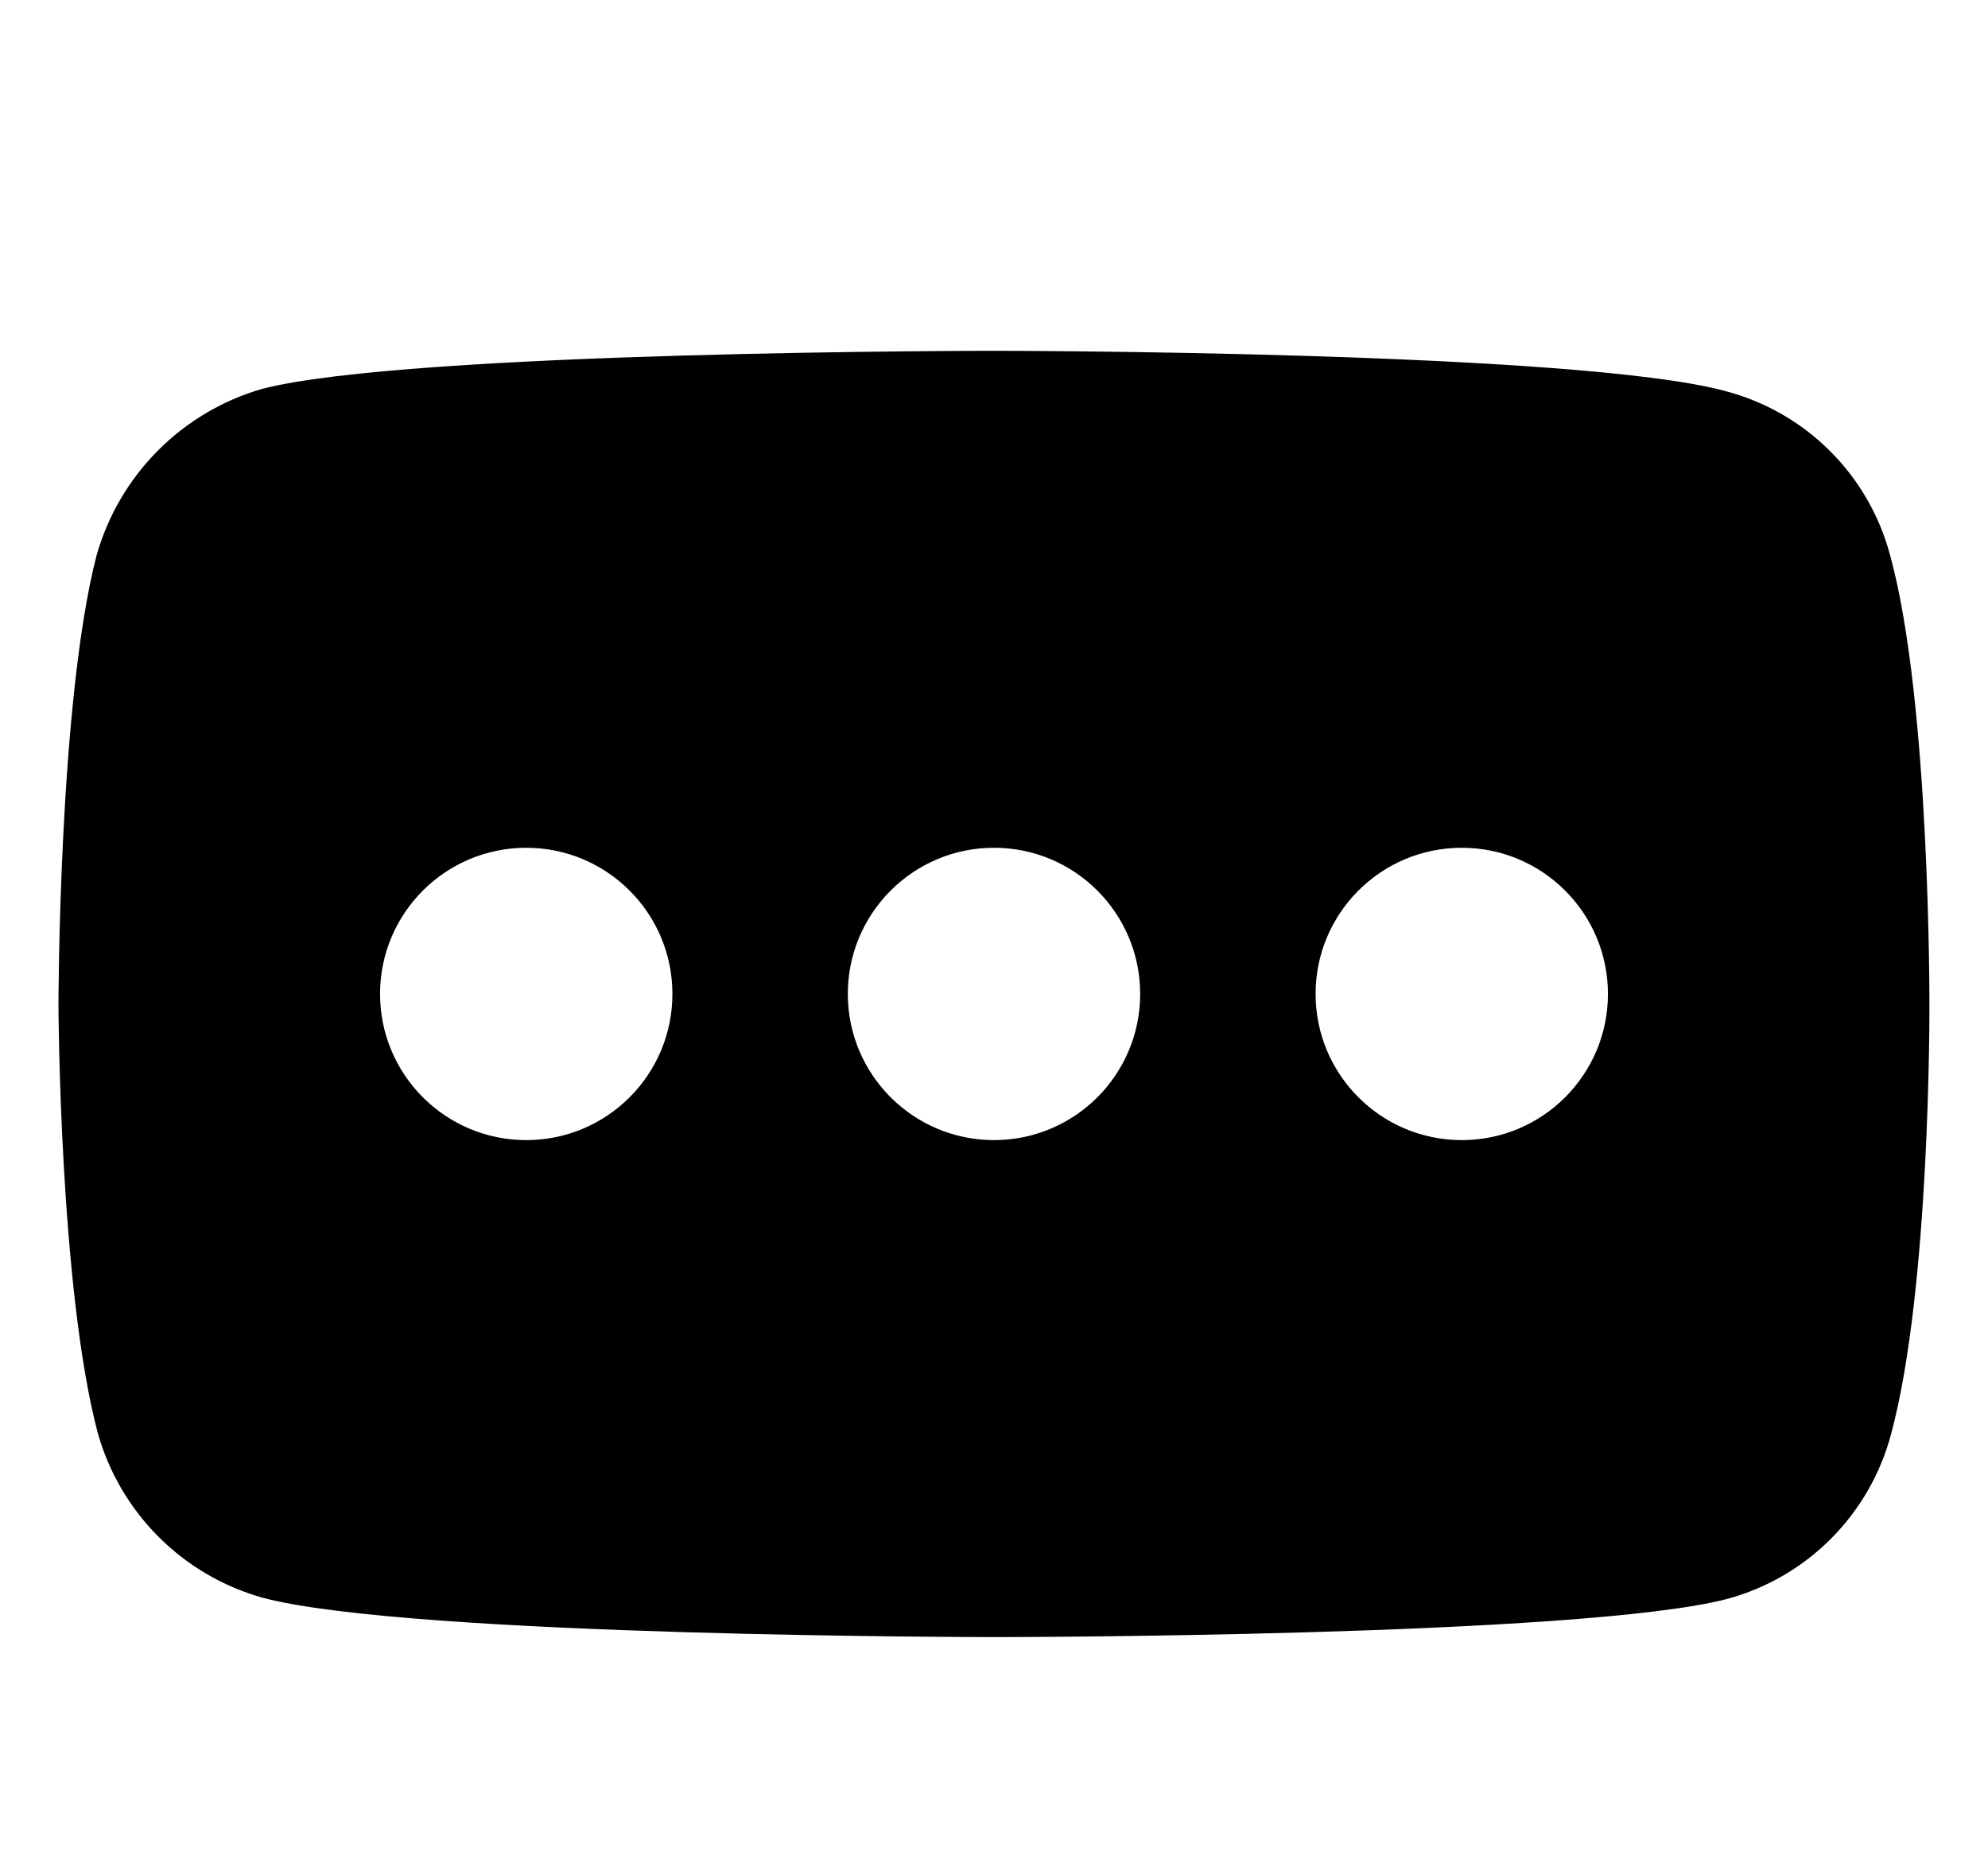
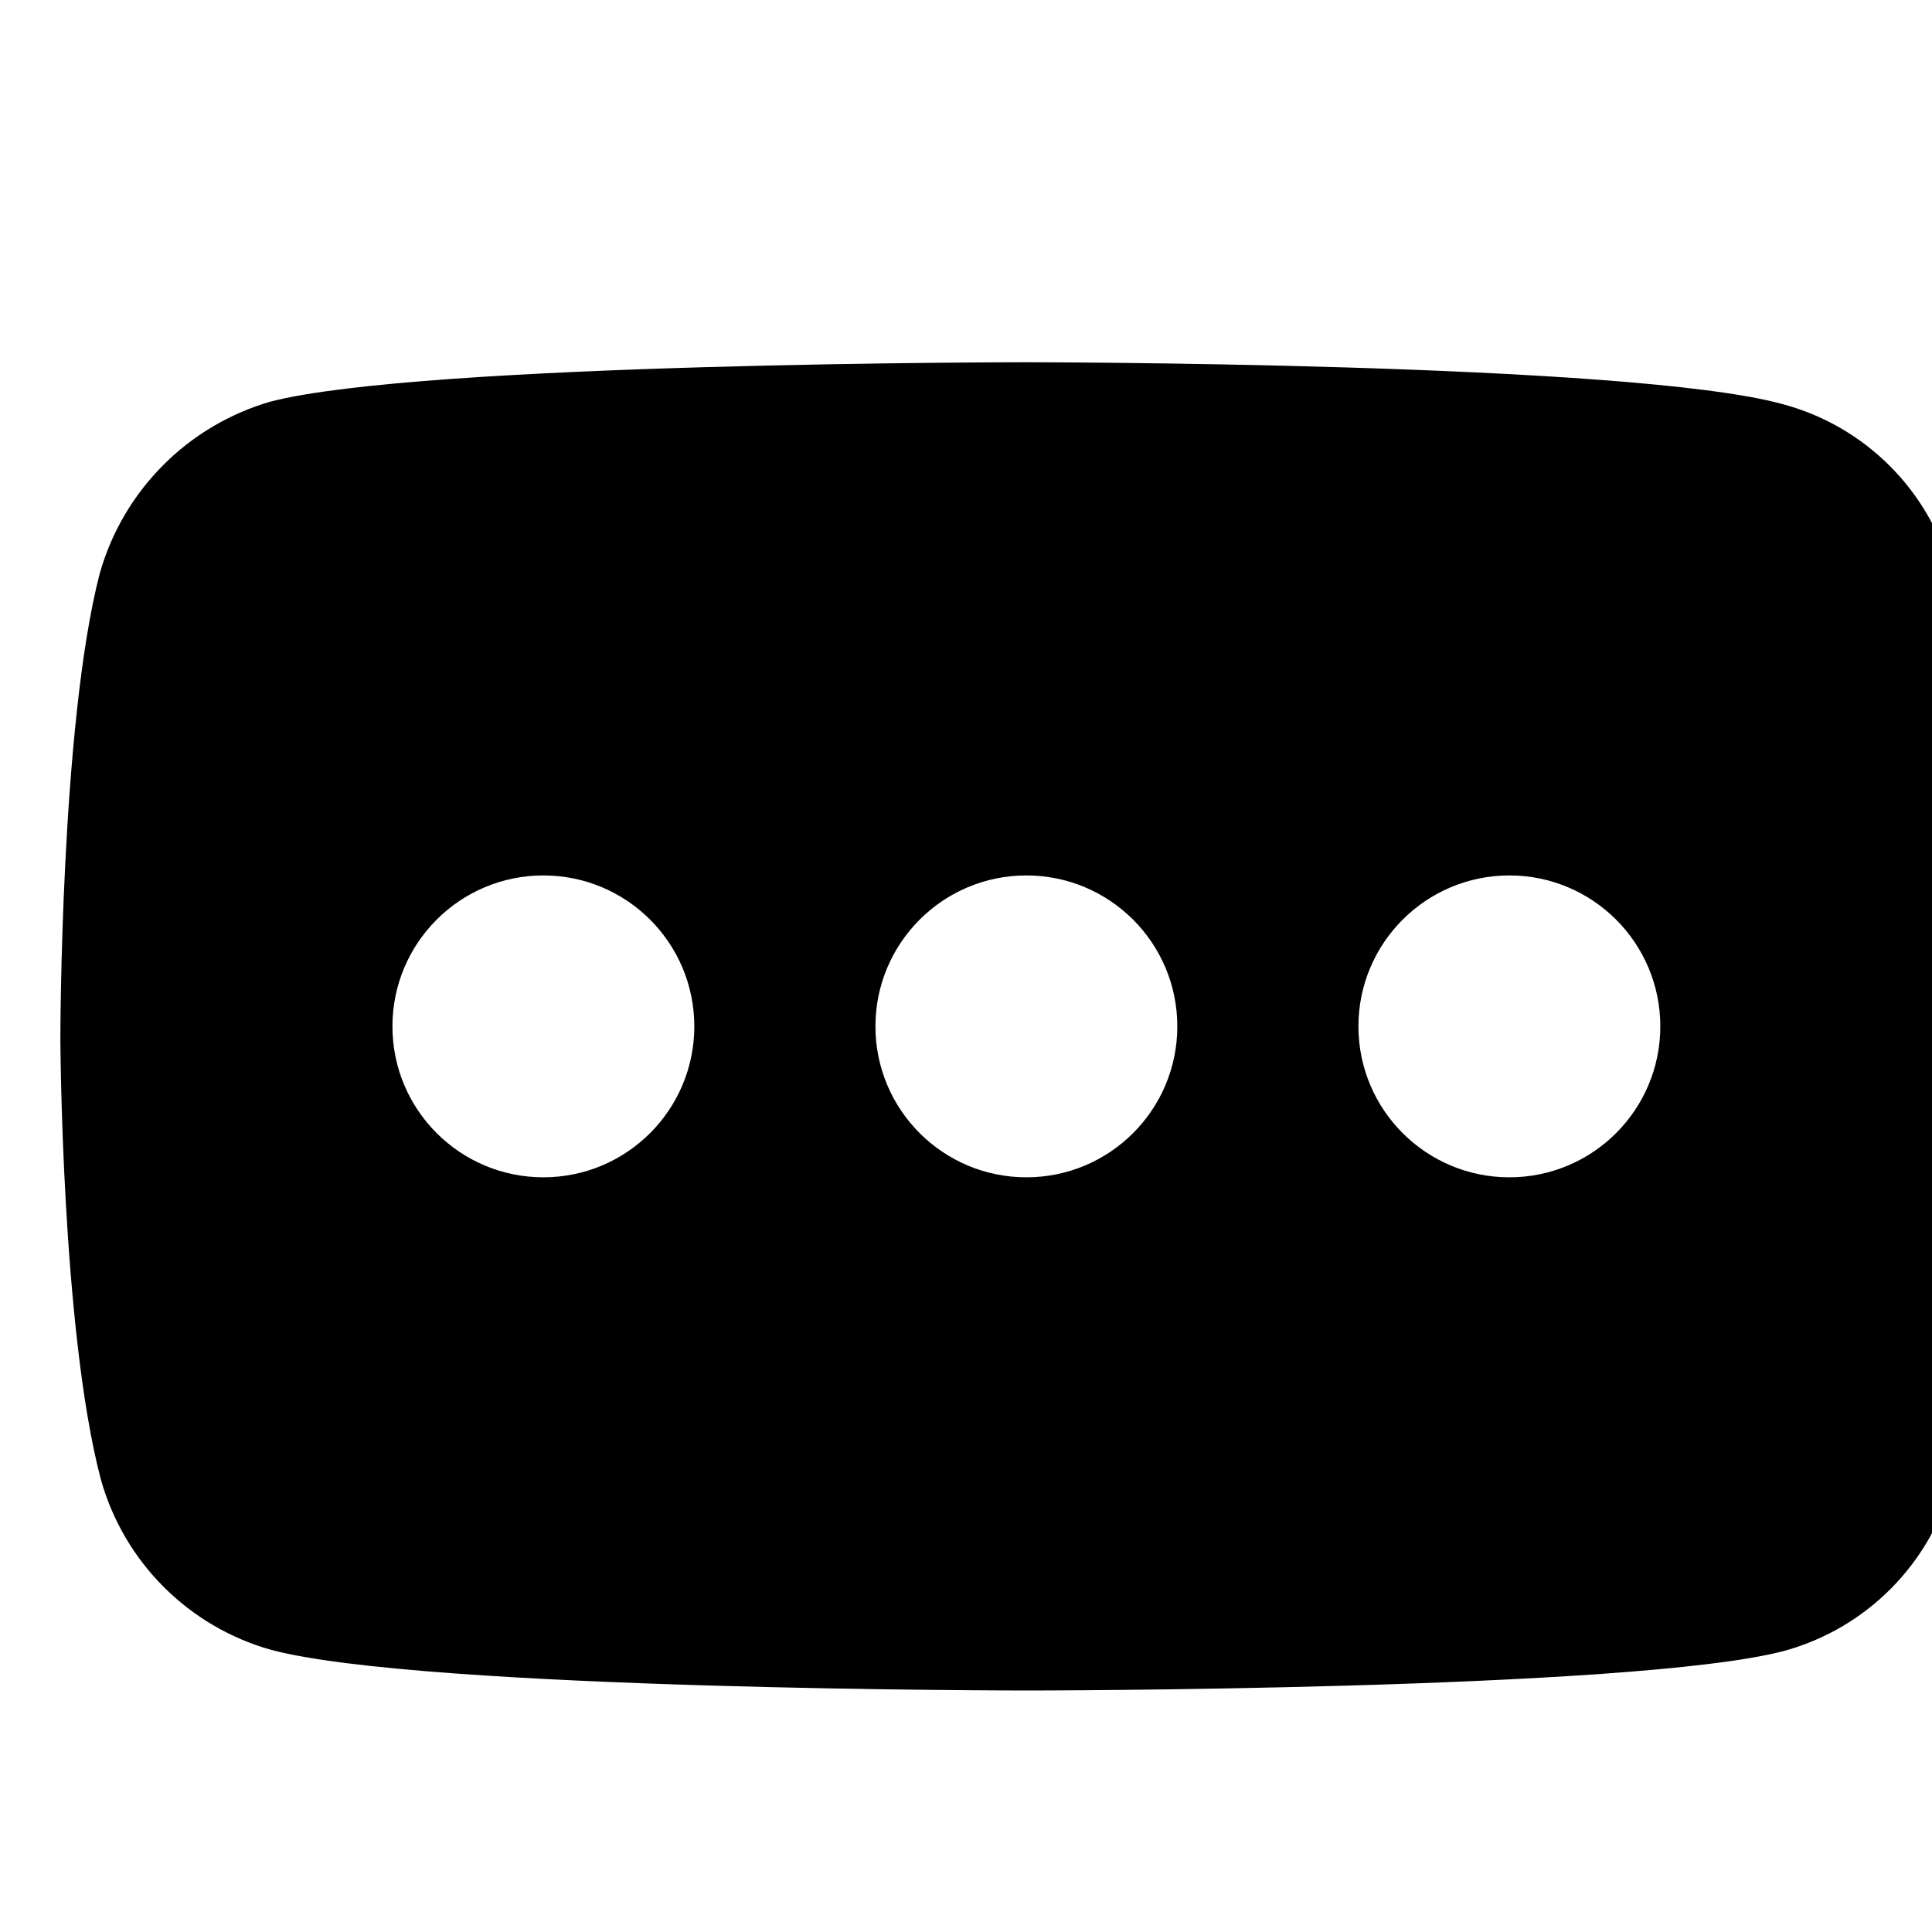
- <svg xmlns="http://www.w3.org/2000/svg" width="17" height="16" viewBox="0 0 17 16">
+ <svg xmlns="http://www.w3.org/2000/svg" width="16" height="16" viewBox="0 0 16 16">
  <path fill-rule="evenodd" clip-rule="evenodd" d="M2.24 3.326C3.493 3 8.494 3 8.494 3s5.01 0 6.266.346a1.975 1.975 0 0 1 1.403 1.403c.346 1.255.336 3.864.336 3.864s.009 2.402-.327 3.648a1.988 1.988 0 0 1-1.403 1.413C13.515 14 8.504 14 8.504 14s-4.99 0-6.256-.336a2.036 2.036 0 0 1-1.413-1.413C.509 11.015.5 8.603.5 8.603s0-2.599.326-3.854A2.068 2.068 0 0 1 2.24 3.326ZM11.25 8.5a1.25 1.25 0 1 0 2.5 0 1.25 1.25 0 0 0-2.5 0ZM8.5 9.75a1.25 1.25 0 1 1 0-2.5 1.25 1.25 0 0 1 0 2.5ZM3.25 8.5a1.25 1.25 0 1 0 2.5 0 1.25 1.25 0 0 0-2.5 0Z" />
</svg>
